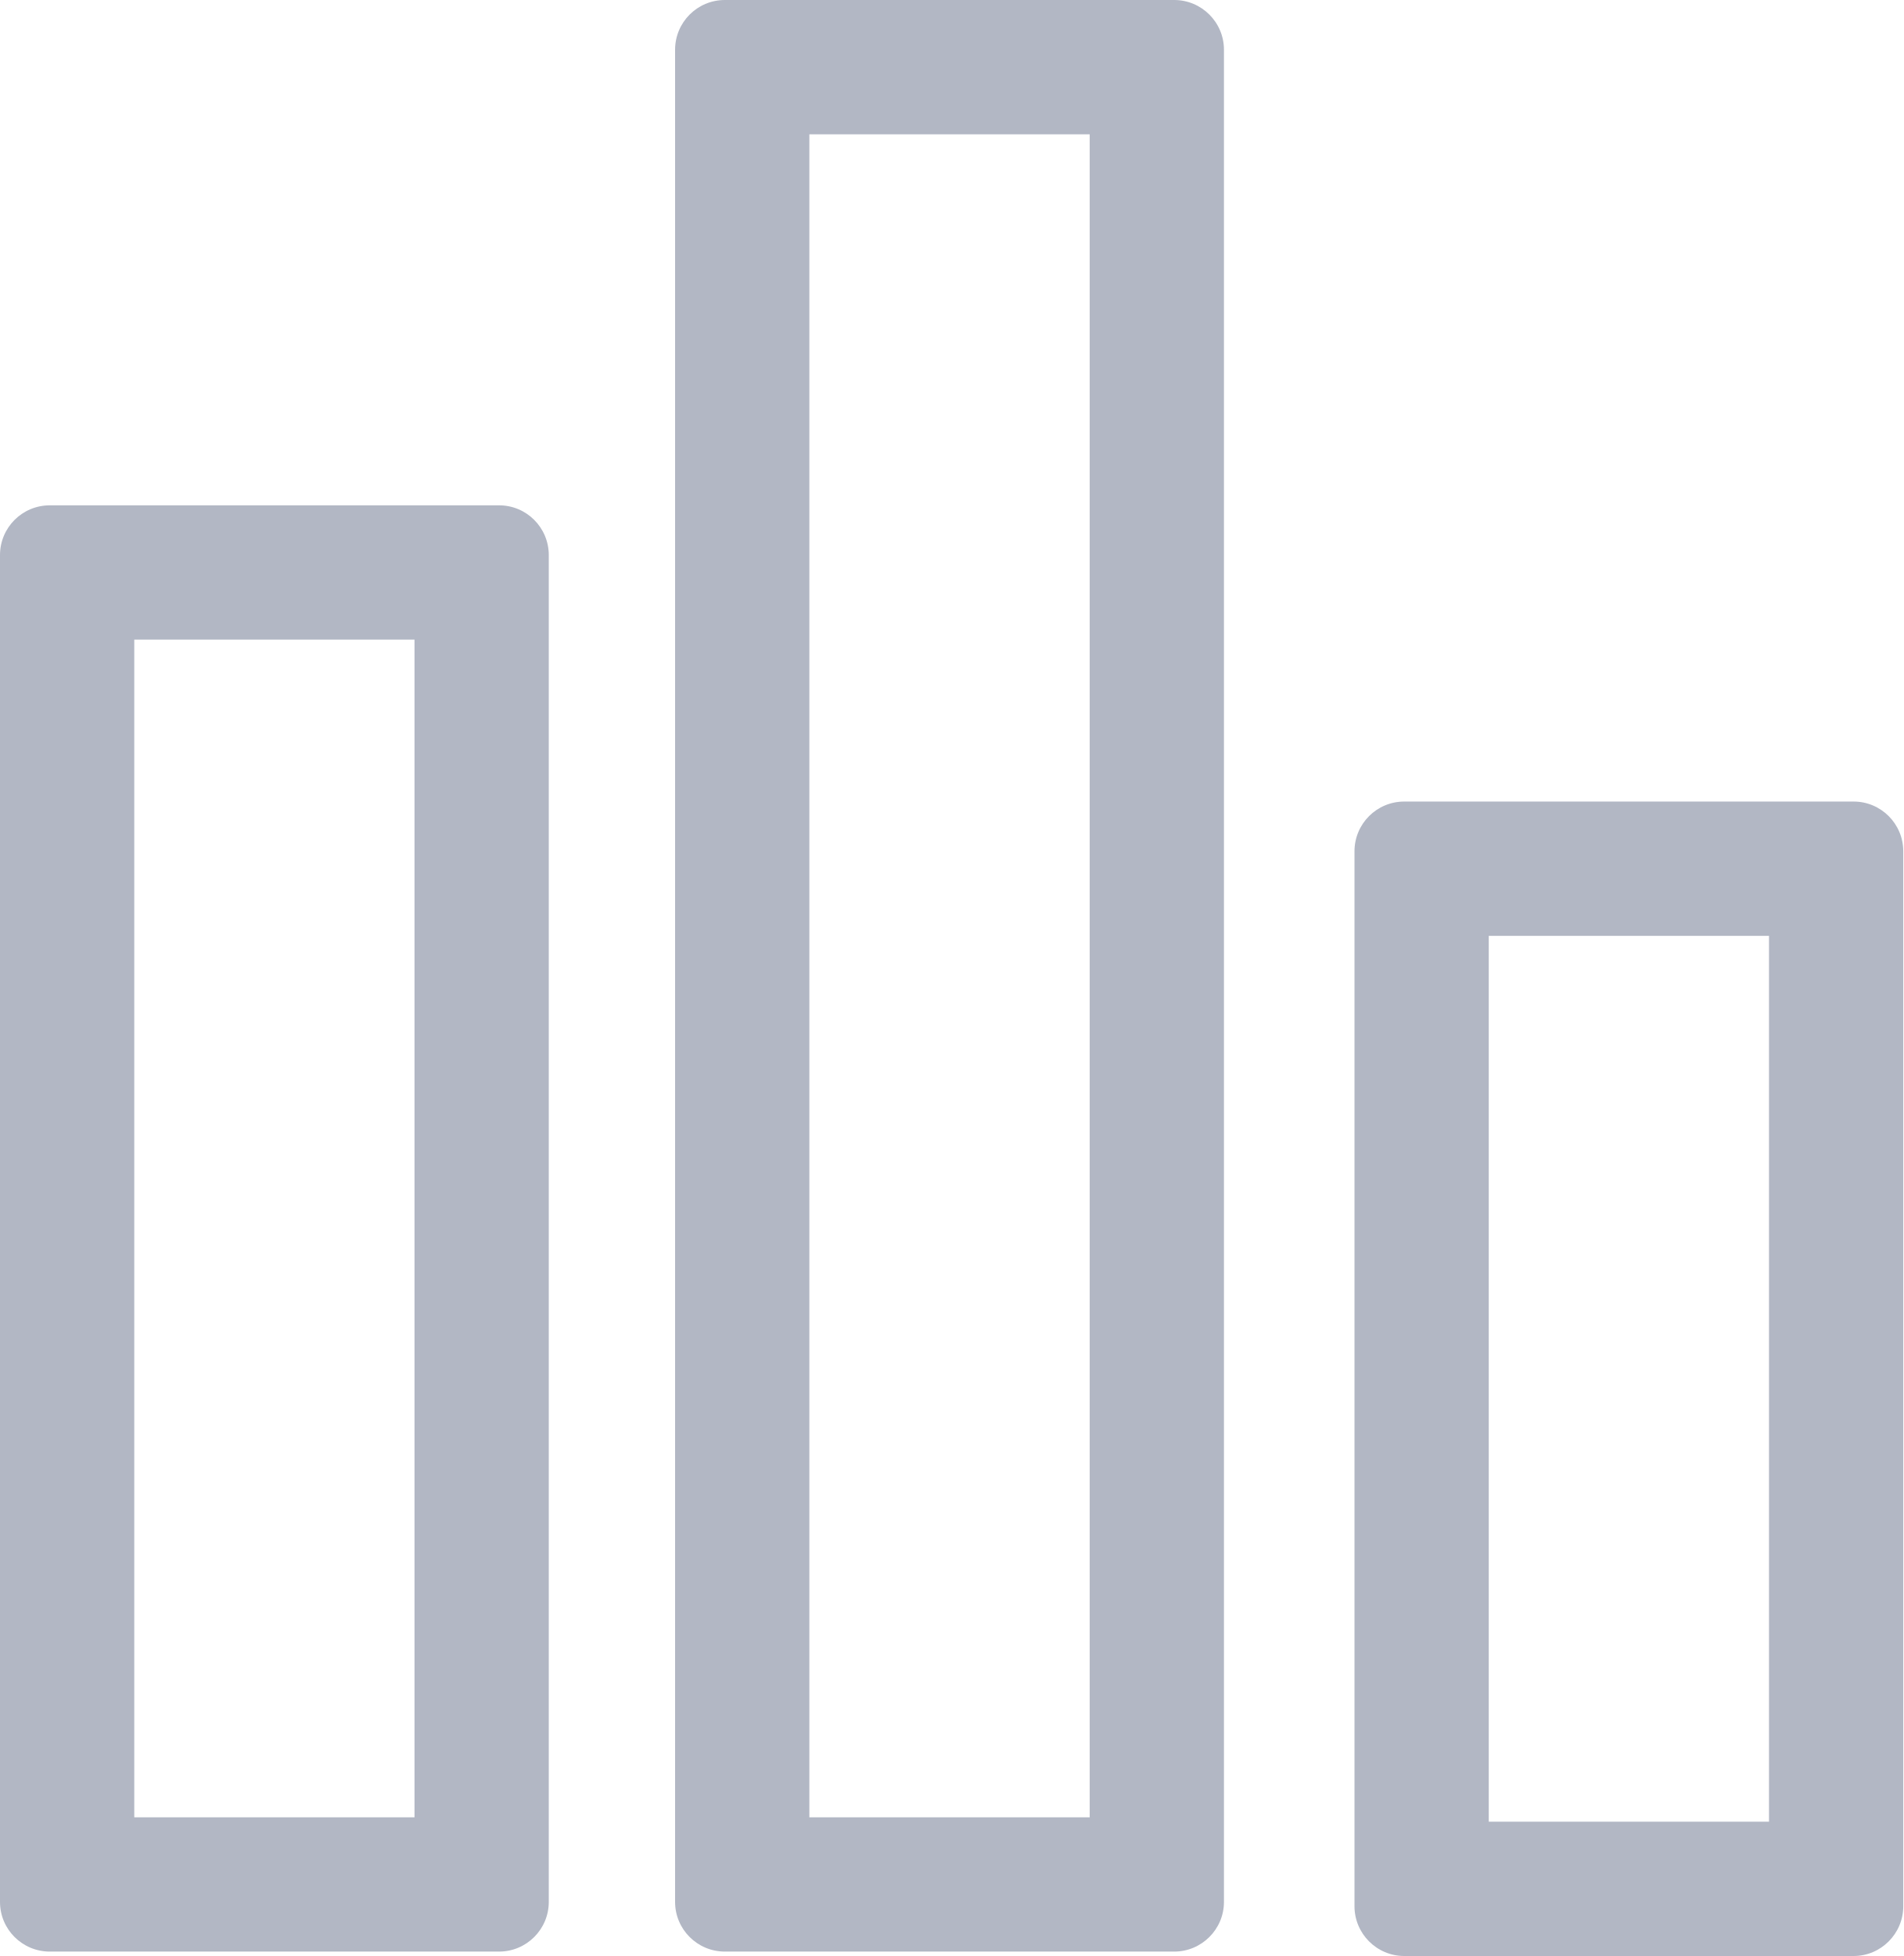
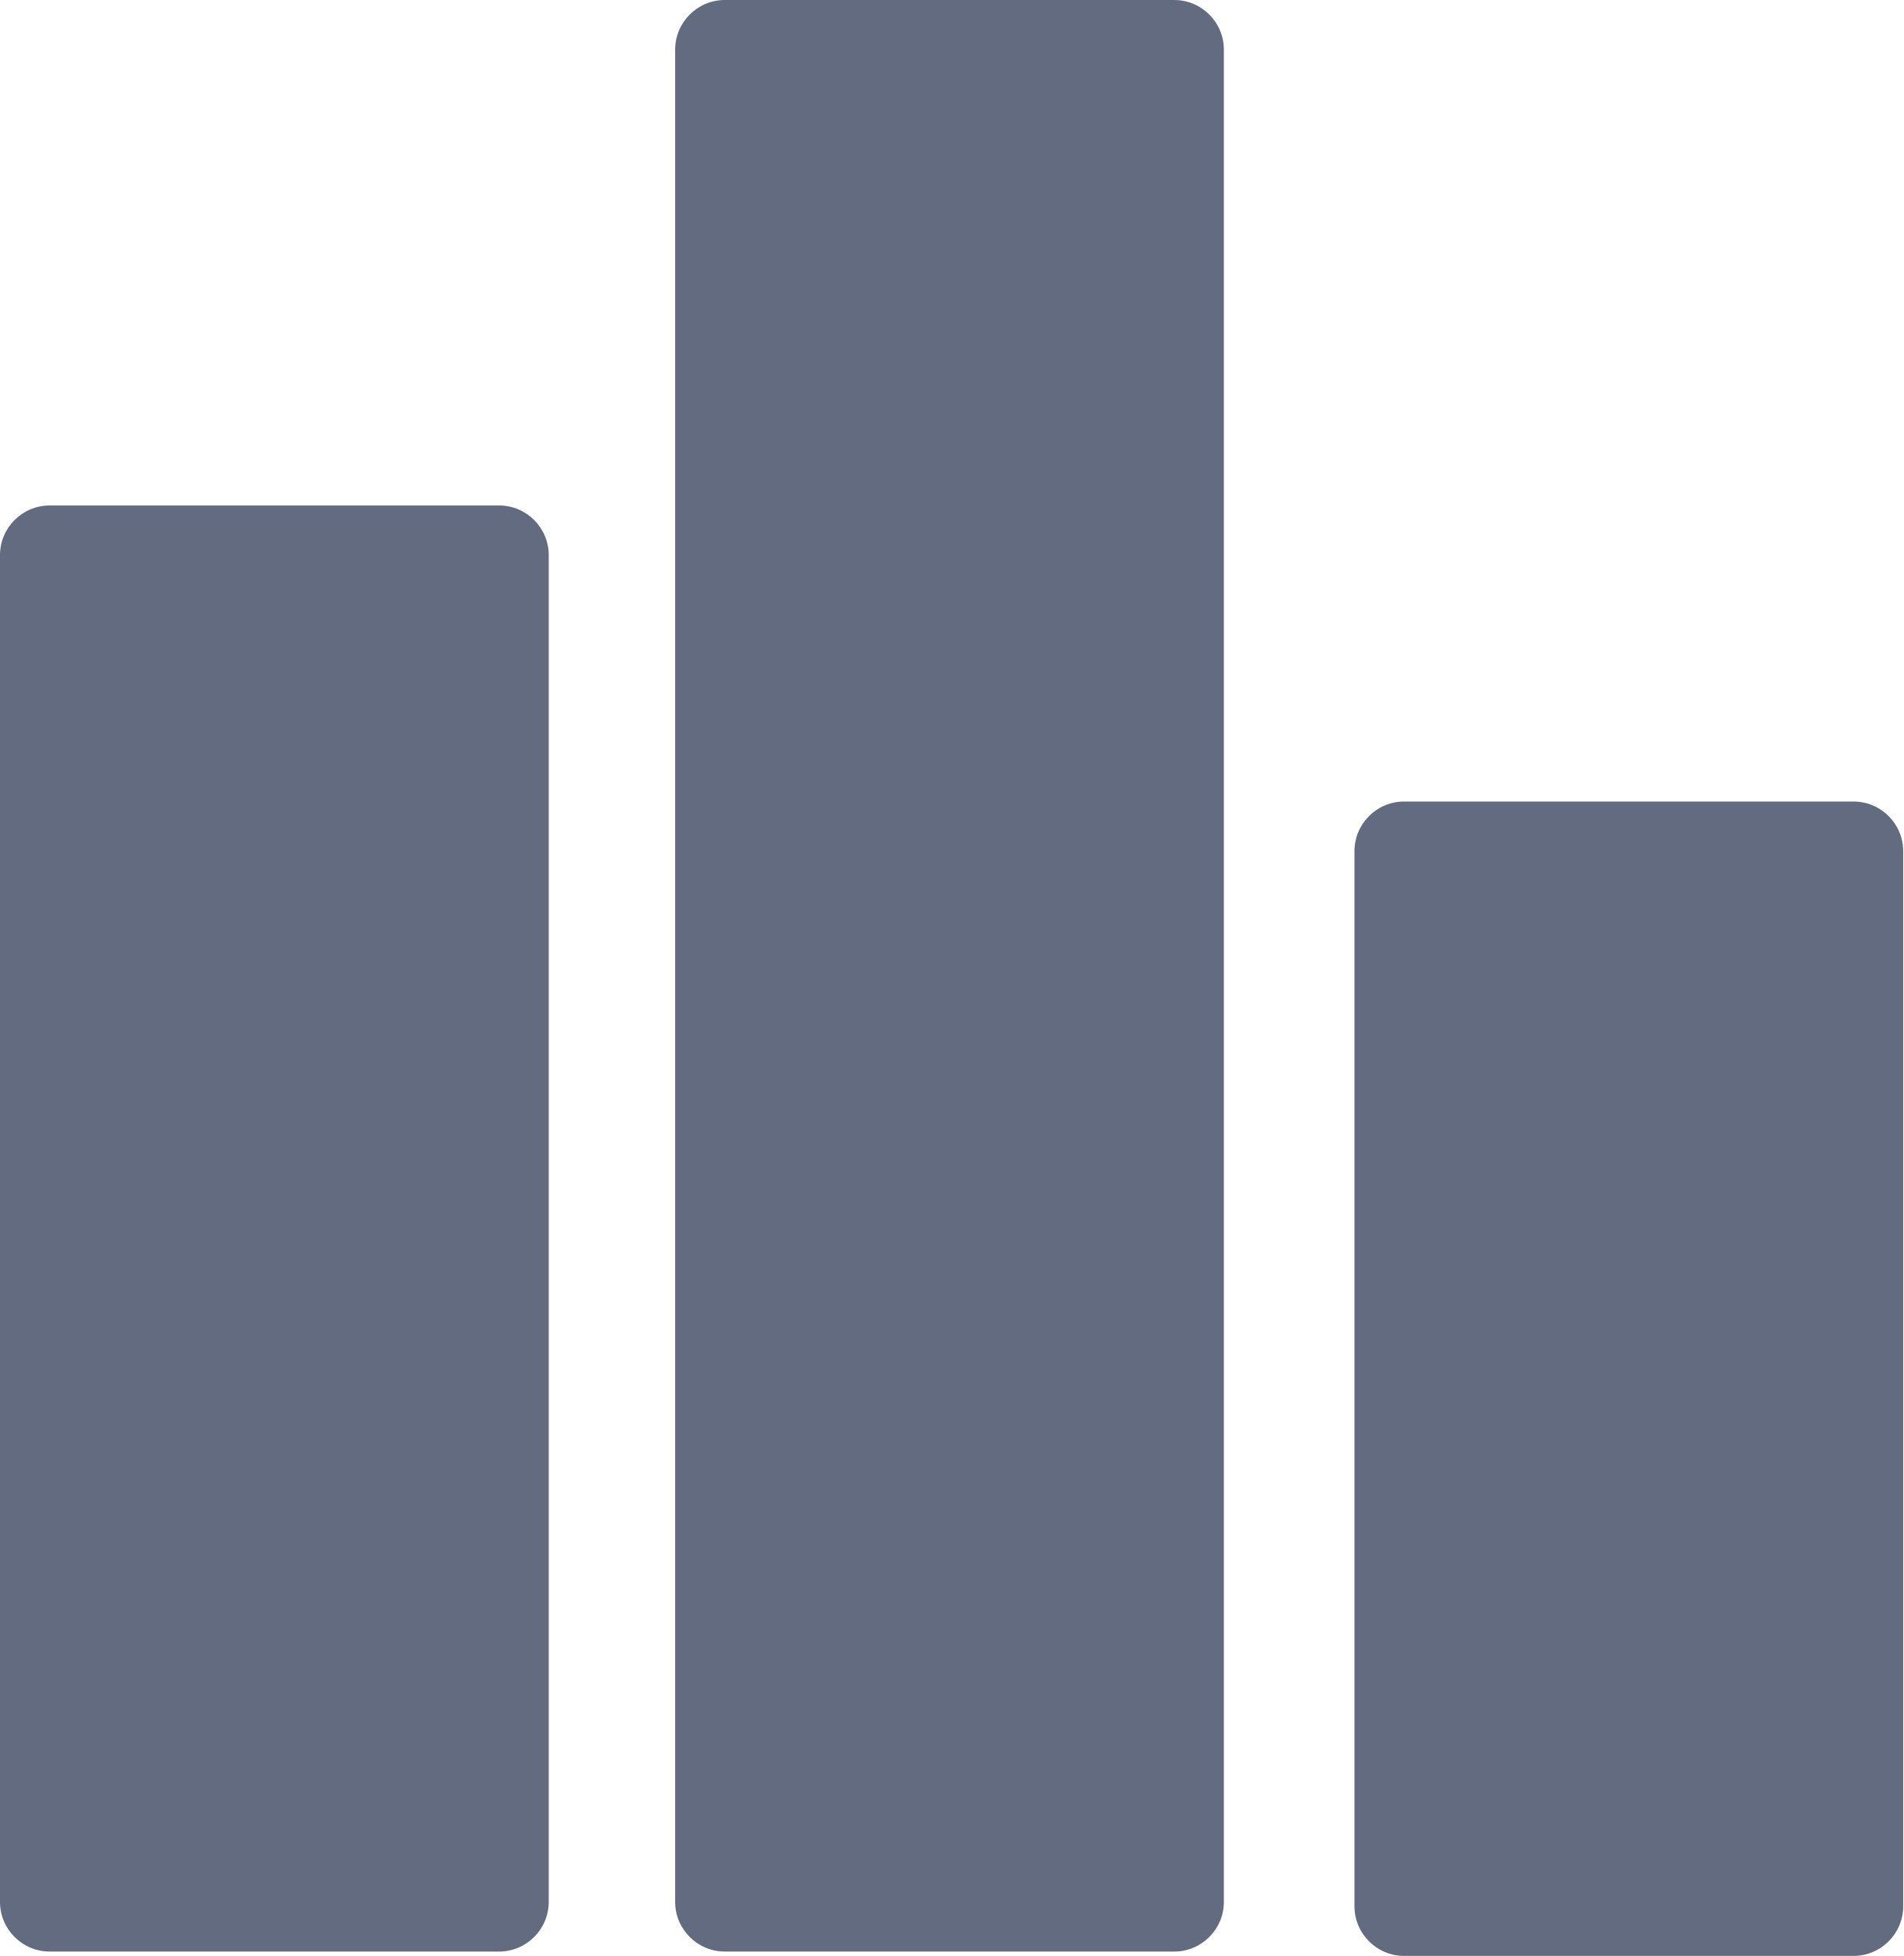
- <svg xmlns="http://www.w3.org/2000/svg" id="Bar-chart" width="19.846" height="20.391" viewBox="0 0 19.846 20.391">
-   <g id="Path_66" data-name="Path 66" transform="translate(-127.022 -132.183)" fill="none">
-     <path d="M132.744,152.01a.519.519,0,0,1-.519.519h-4.685a.519.519,0,0,1-.519-.519V137.97a.519.519,0,0,1,.519-.519h4.685a.519.519,0,0,1,.519.519Z" stroke="none" />
-     <path d="M 131.344 151.128 L 131.344 138.851 L 128.422 138.851 L 128.422 151.128 L 131.344 151.128 M 132.225 152.528 L 127.541 152.528 C 127.254 152.528 127.022 152.296 127.022 152.01 L 127.022 137.97 C 127.022 137.683 127.254 137.451 127.541 137.451 L 132.226 137.451 C 132.512 137.451 132.744 137.683 132.744 137.97 L 132.744 152.01 C 132.744 152.296 132.512 152.528 132.225 152.528 Z" stroke="none" fill="#b2b7c4" />
-   </g>
-   <g id="Path_67" data-name="Path 67" transform="translate(-277.793 -19.341)" fill="none">
-     <path d="M290.555,39.168a.519.519,0,0,1-.519.519h-4.685a.519.519,0,0,1-.519-.519V19.86a.519.519,0,0,1,.519-.519h4.685a.519.519,0,0,1,.519.519Z" stroke="none" />
-     <path d="M 289.155 38.286 L 289.155 20.741 L 286.232 20.741 L 286.232 38.286 L 289.155 38.286 M 290.036 39.686 L 285.351 39.686 C 285.064 39.686 284.832 39.454 284.832 39.168 L 284.832 19.86 C 284.832 19.573 285.064 19.341 285.351 19.341 L 290.036 19.341 C 290.322 19.341 290.555 19.573 290.555 19.86 L 290.555 39.168 C 290.555 39.454 290.322 39.686 290.036 39.686 Z" stroke="none" fill="#b2b7c4" />
-   </g>
-   <g id="Path_68" data-name="Path 68" transform="translate(-429.539 -198.335)" fill="none">
-     <path d="M449.384,218.207a.519.519,0,0,1-.519.519h-4.685a.519.519,0,0,1-.519-.519v-11a.519.519,0,0,1,.519-.519h4.685a.519.519,0,0,1,.519.519Z" stroke="none" />
-     <path d="M 447.984 217.326 L 447.984 208.091 L 445.062 208.091 L 445.062 217.326 L 447.984 217.326 M 448.866 218.726 L 444.181 218.726 C 443.894 218.726 443.662 218.493 443.662 218.207 L 443.662 207.21 C 443.662 206.923 443.894 206.691 444.181 206.691 L 448.866 206.691 C 449.152 206.691 449.384 206.923 449.384 207.21 L 449.384 218.207 C 449.384 218.493 449.152 218.726 448.866 218.726 Z" stroke="none" fill="#b2b7c4" />
+ <svg xmlns="http://www.w3.org/2000/svg" width="20.943" height="21.519" viewBox="0 0 20.943 21.519">
+   <g id="Bar-chart" transform="translate(0)">
+     <path id="Path_66" data-name="Path 66" d="M133.06,152.815a.547.547,0,0,1-.547.547h-4.944a.547.547,0,0,1-.547-.547V138a.547.547,0,0,1,.547-.547h4.944a.547.547,0,0,1,.547.547Z" transform="translate(-127.022 -131.892)" fill="#636b80" />
+     <path id="Path_67" data-name="Path 67" d="M290.871,40.264a.547.547,0,0,1-.547.547h-4.944a.547.547,0,0,1-.547-.547V19.888a.547.547,0,0,1,.547-.547h4.944a.547.547,0,0,1,.547.547Z" transform="translate(-277.404 -19.341)" fill="#636b80" />
+     <path id="Path_68" data-name="Path 68" d="M449.7,218.844a.547.547,0,0,1-.547.547h-4.944a.547.547,0,0,1-.547-.547V207.238a.547.547,0,0,1,.547-.547h4.944a.547.547,0,0,1,.547.547Z" transform="translate(-428.758 -197.873)" fill="#636b80" />
  </g>
</svg>
